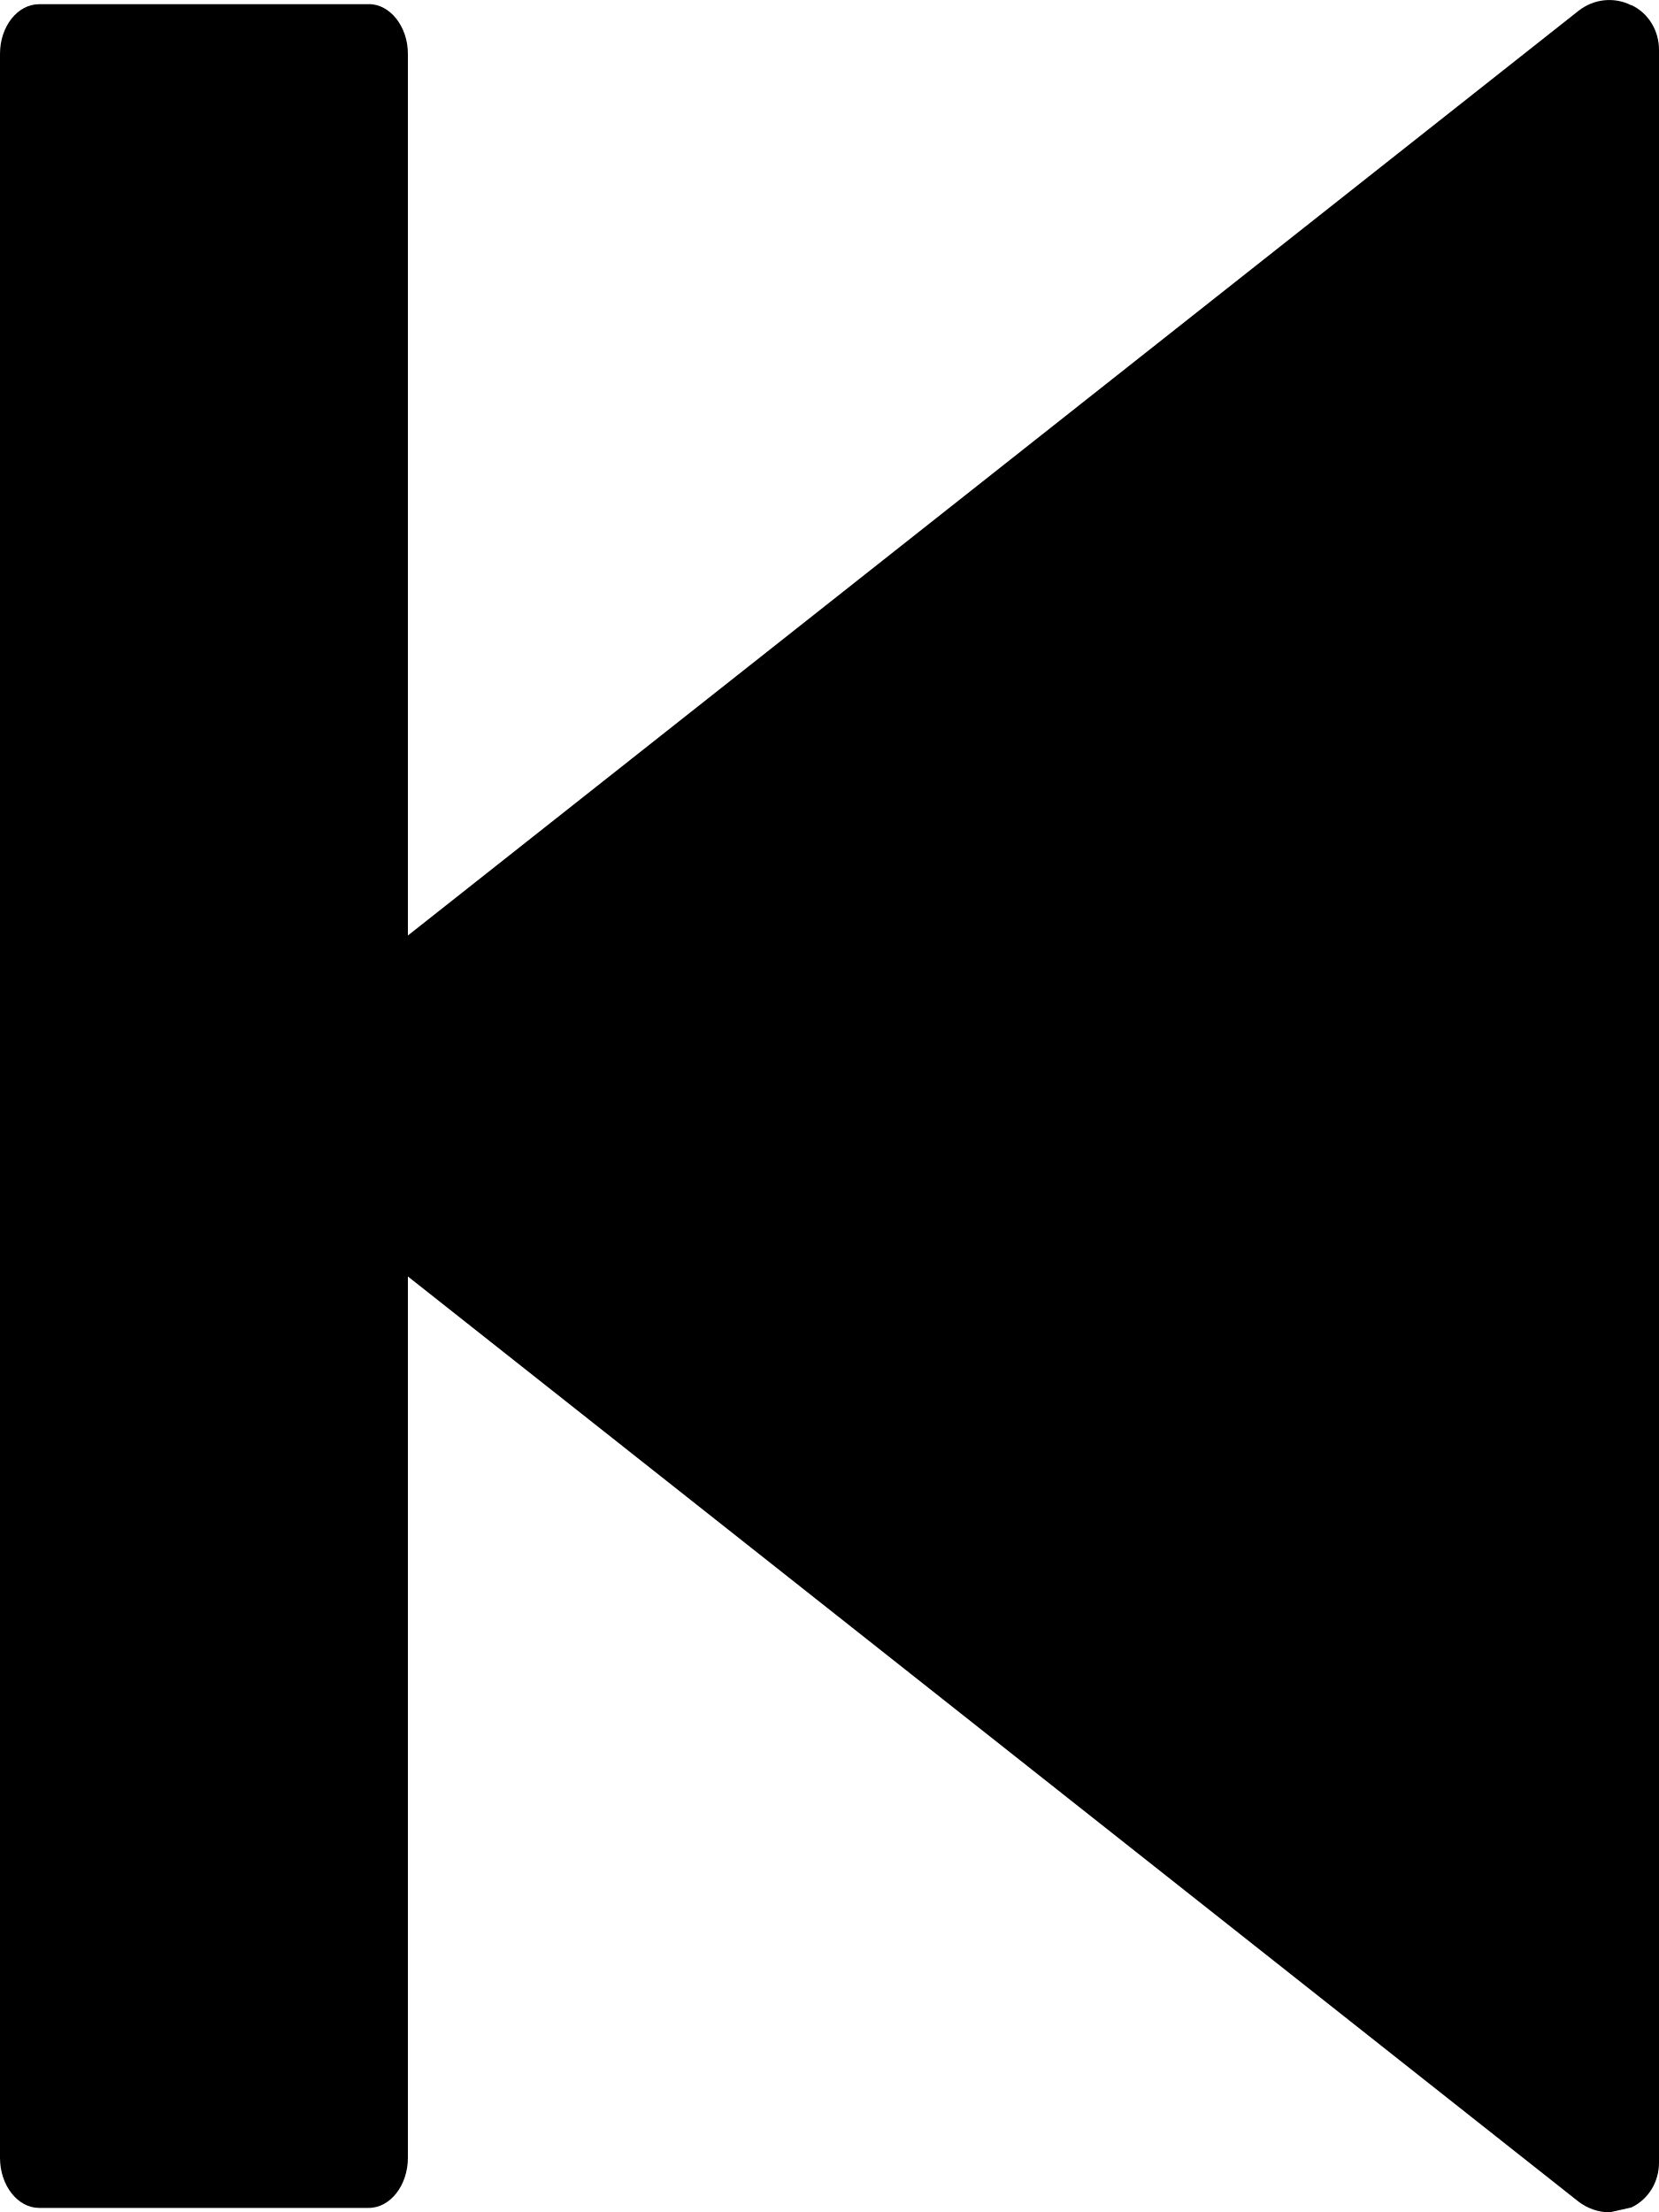
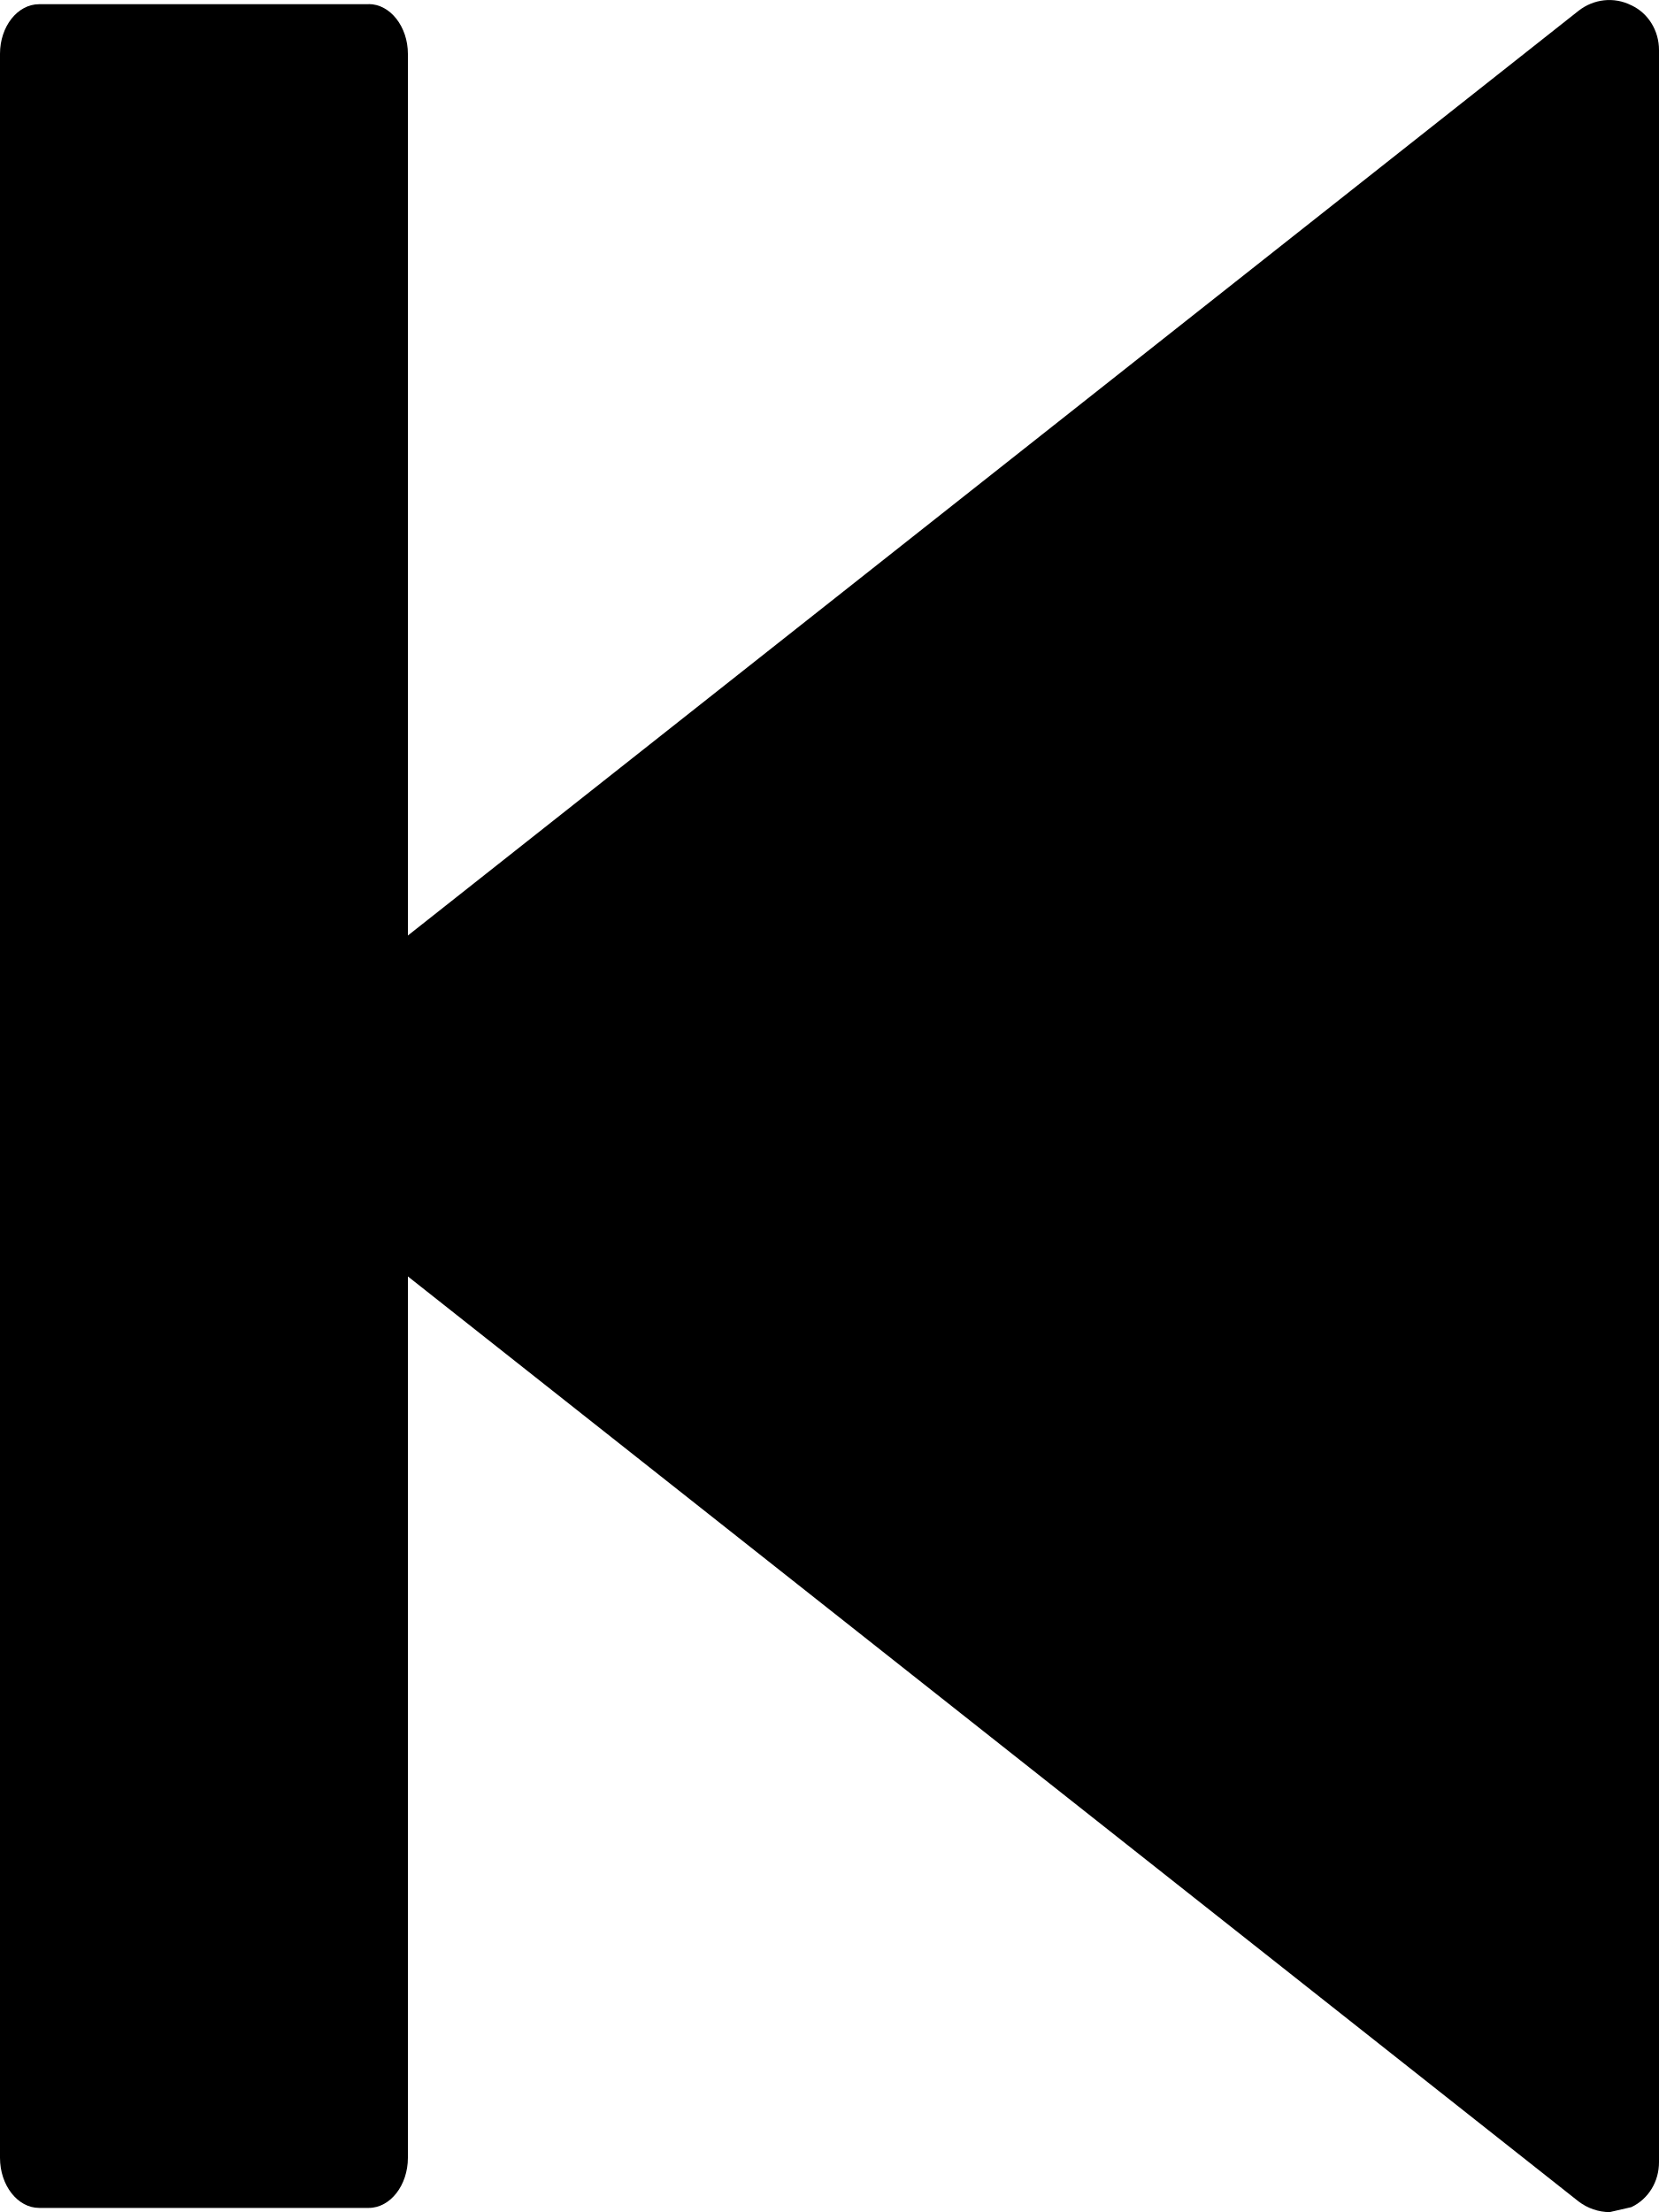
<svg xmlns="http://www.w3.org/2000/svg" viewBox="0 0 15 20">
-   <path d="M14.75.048c-.158-.08-.342-.057-.478.05l-12.09 9.55c-.105.083-.17.215-.17.35 0 .133.067.27.17.353l12.09 9.555c.082.063.183.097.282.097l.196-.044c.154-.073.25-.23.25-.407V.45c0-.173-.096-.333-.25-.404z" />
+   <path d="M14.75.048c-.158-.08-.342-.057-.478.05l-12.09 9.55c-.105.083-.17.215-.17.35 0 .133.067.27.17.353l12.09 9.553c.082.063.183.097.282.097l.196-.045c.154-.073.25-.23.25-.407V.452c0-.173-.096-.333-.25-.404z" />
  <path d="M3.334.038H.354C.158.038 0 .24 0 .486V19.51c0 .25.16.453.354.453h2.98c.195 0 .354-.205.354-.453V.487c0-.246-.16-.45-.354-.45z" />
</svg>
